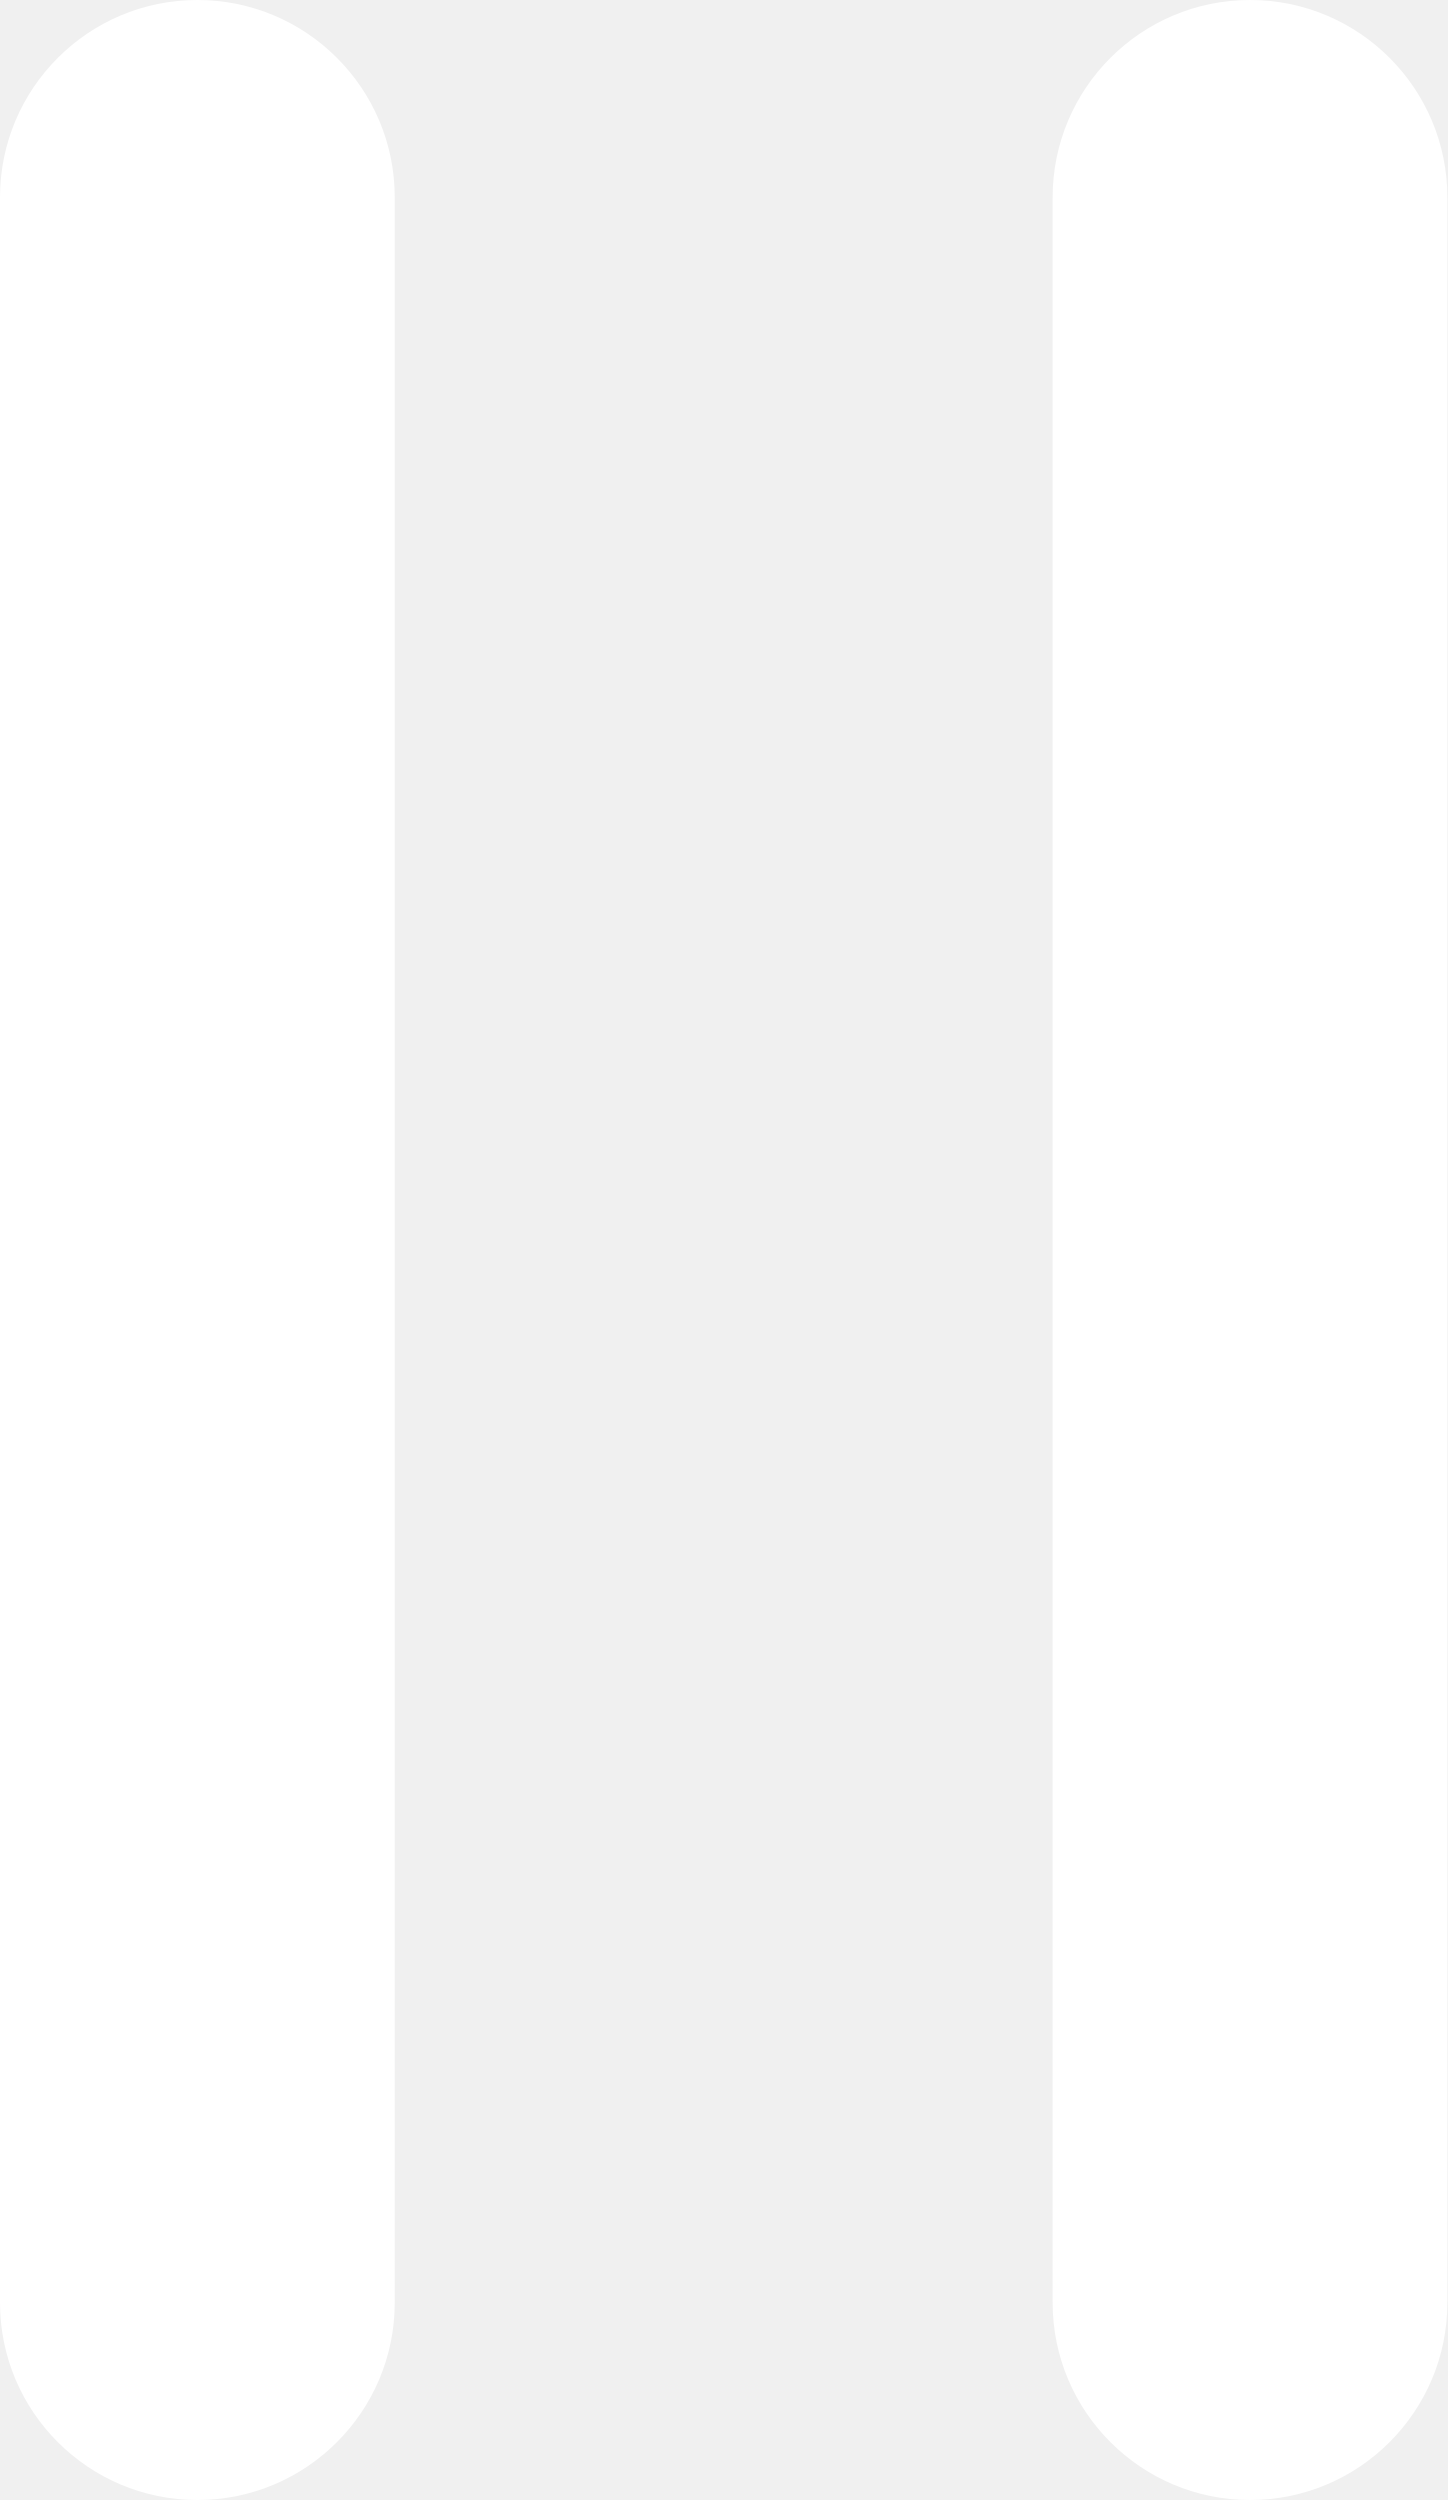
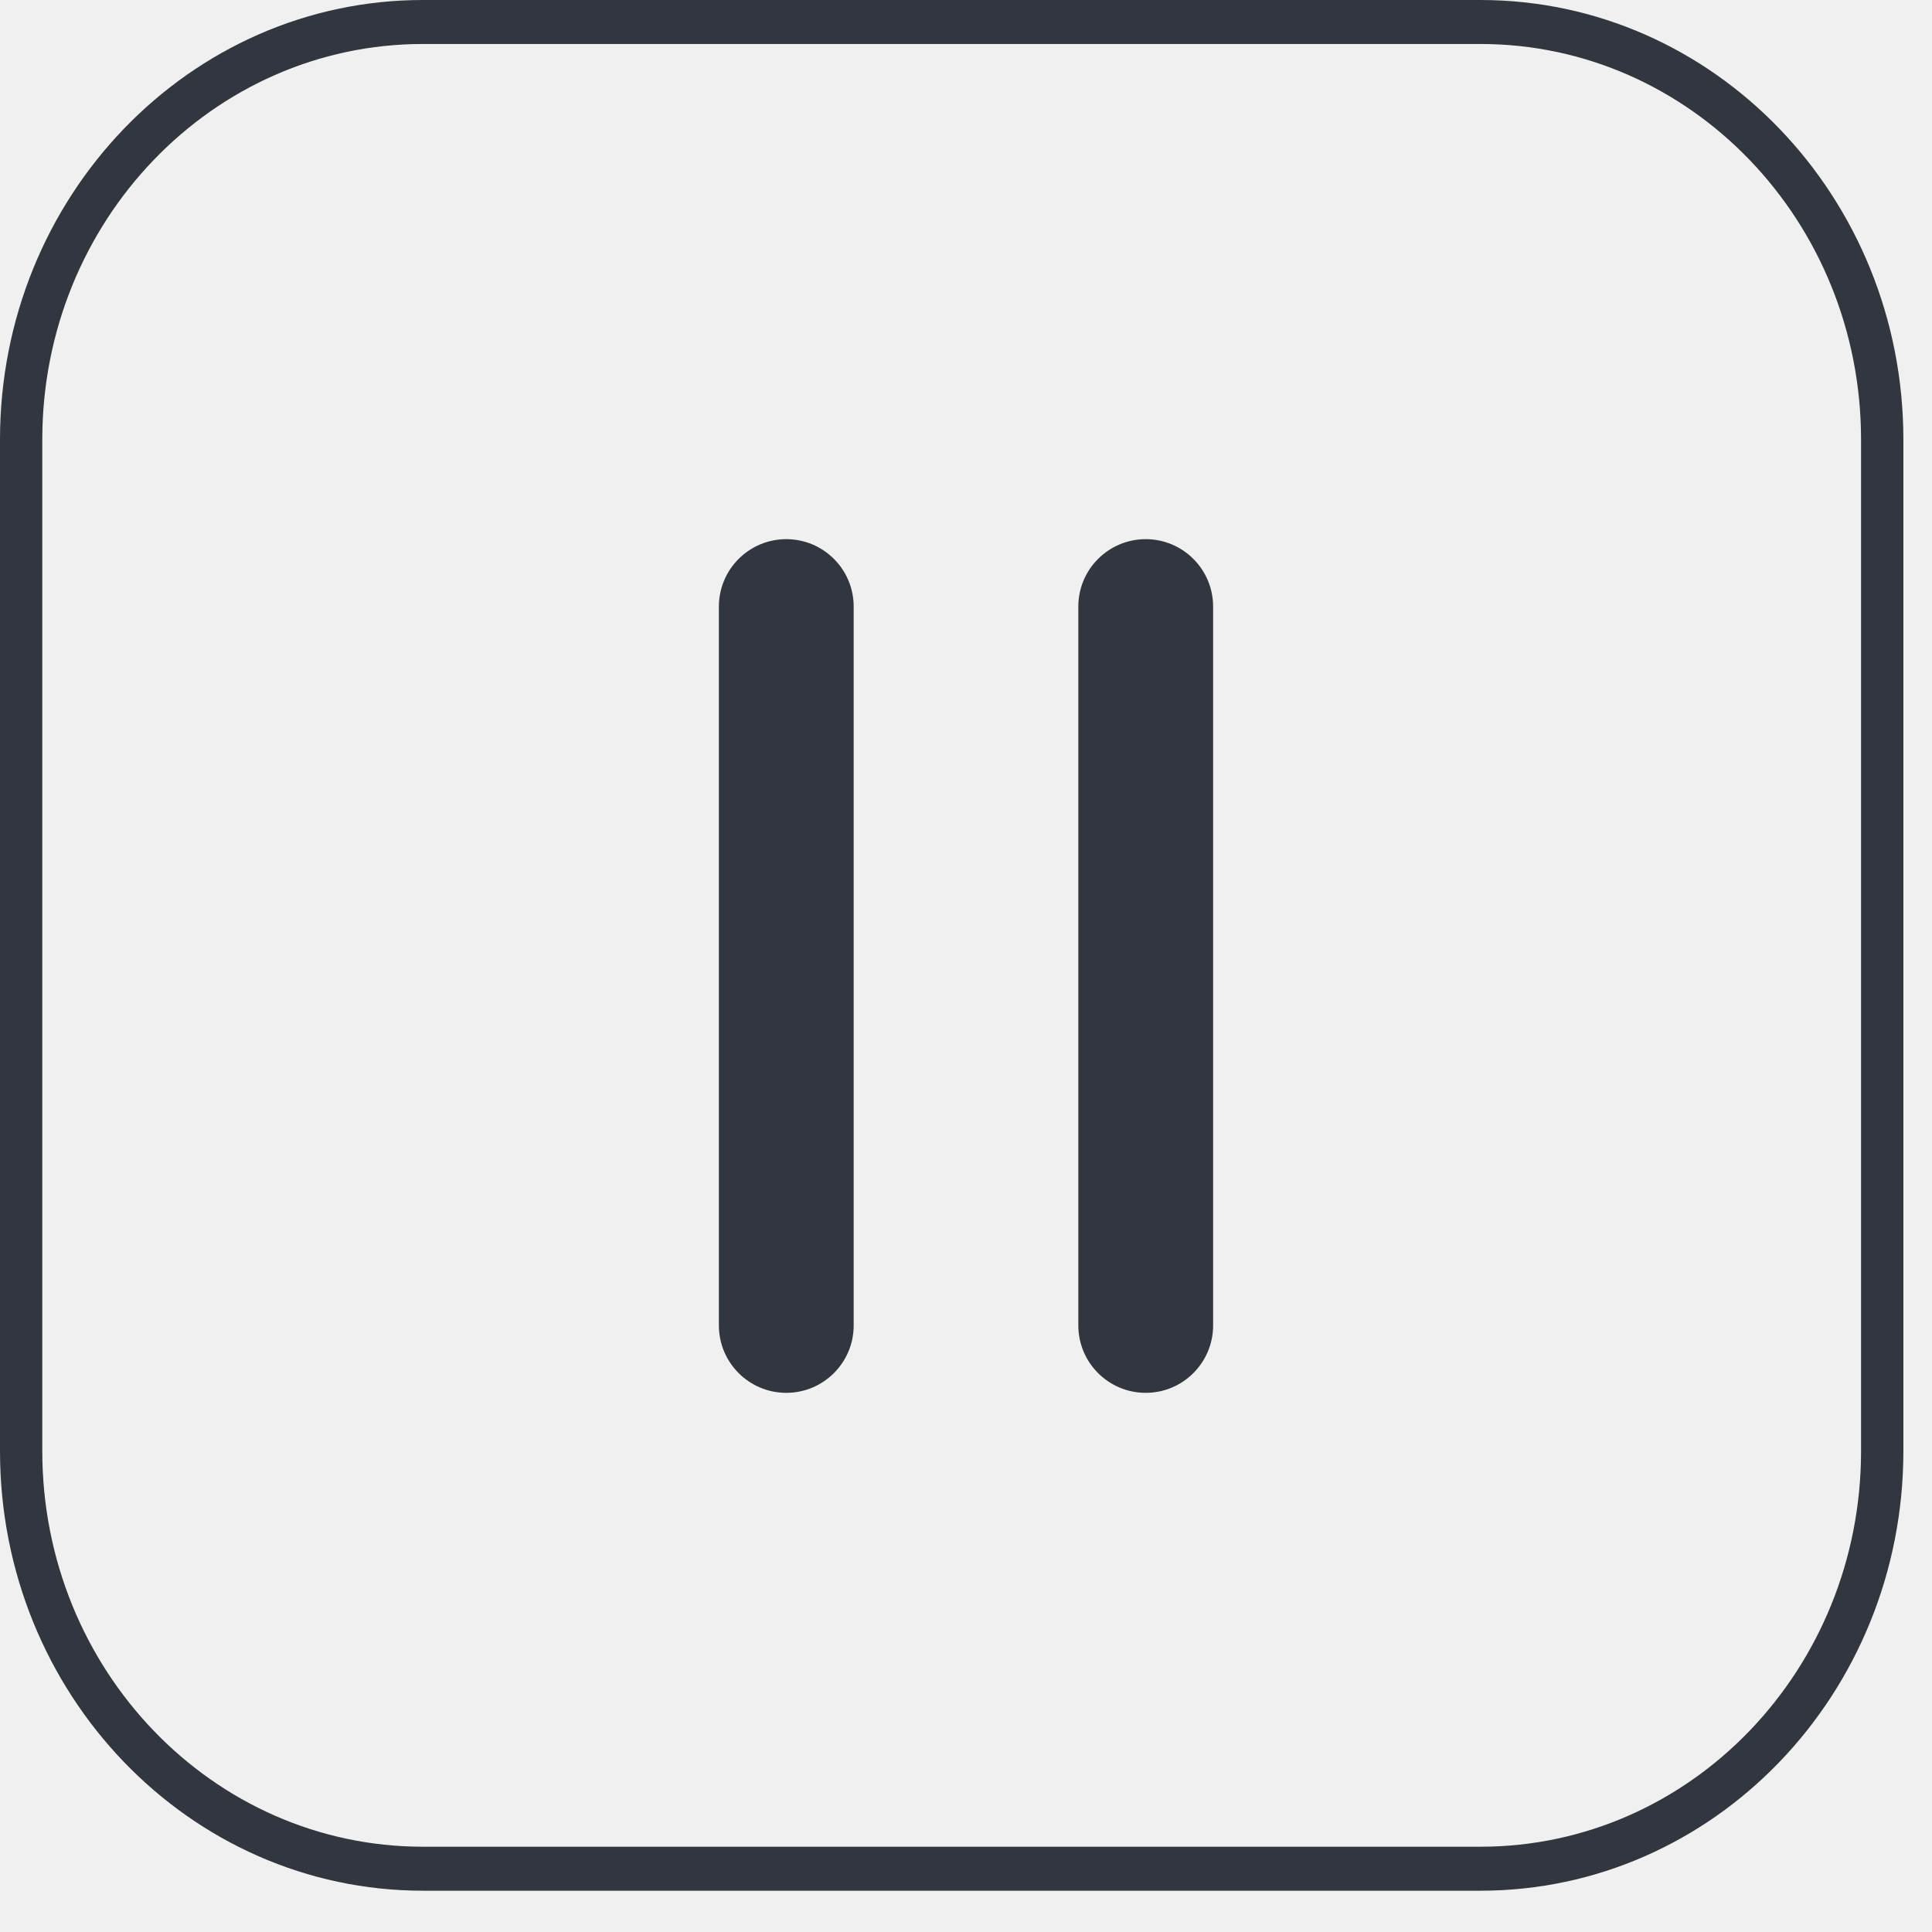
- <svg xmlns="http://www.w3.org/2000/svg" width="11" height="19" viewBox="0 0 11 19" fill="none">
-   <path fill-rule="evenodd" clip-rule="evenodd" d="M1.5 0C0.672 0 0 0.672 0 1.5V17.5C0 18.328 0.672 19 1.5 19C2.328 19 3 18.328 3 17.5V1.5C3 0.672 2.328 0 1.5 0ZM9.5 0C8.672 0 8 0.672 8 1.5V17.5C8 18.328 8.672 19 9.5 19C10.328 19 11 18.328 11 17.5V1.5C11 0.672 10.328 0 9.5 0Z" fill="white" />
+ <svg xmlns="http://www.w3.org/2000/svg" width="43" height="43" viewBox="0 0 43 43" fill="none">
+   <path fill-rule="evenodd" clip-rule="evenodd" d="M17.5 12C16.672 12 16 12.672 16 13.5V29.5C16 30.328 16.672 31 17.5 31C18.328 31 19 30.328 19 29.5V13.5C19 12.672 18.328 12 17.5 12ZM25.5 12C24.672 12 24 12.672 24 13.5V29.5C24 30.328 24.672 31 25.5 31C26.328 31 27 30.328 27 29.5V13.5C27 12.672 26.328 12 25.5 12Z" fill="#32363E" />
+   <path fill-rule="evenodd" clip-rule="evenodd" d="M32.949 0.979H9.414C4.735 0.979 0.941 4.922 0.941 9.786V32.295C0.941 37.159 4.735 41.102 9.414 41.102H32.949C37.628 41.102 41.421 37.159 41.421 32.295V9.786C41.421 4.922 37.628 0.979 32.949 0.979ZM9.414 0C4.215 0 0 4.381 0 9.786V32.295C0 37.7 4.215 42.081 9.414 42.081H32.949C38.148 42.081 42.363 37.7 42.363 32.295V9.786C42.363 4.381 38.148 0 32.949 0H9.414Z" fill="#32363E" />
</svg>
